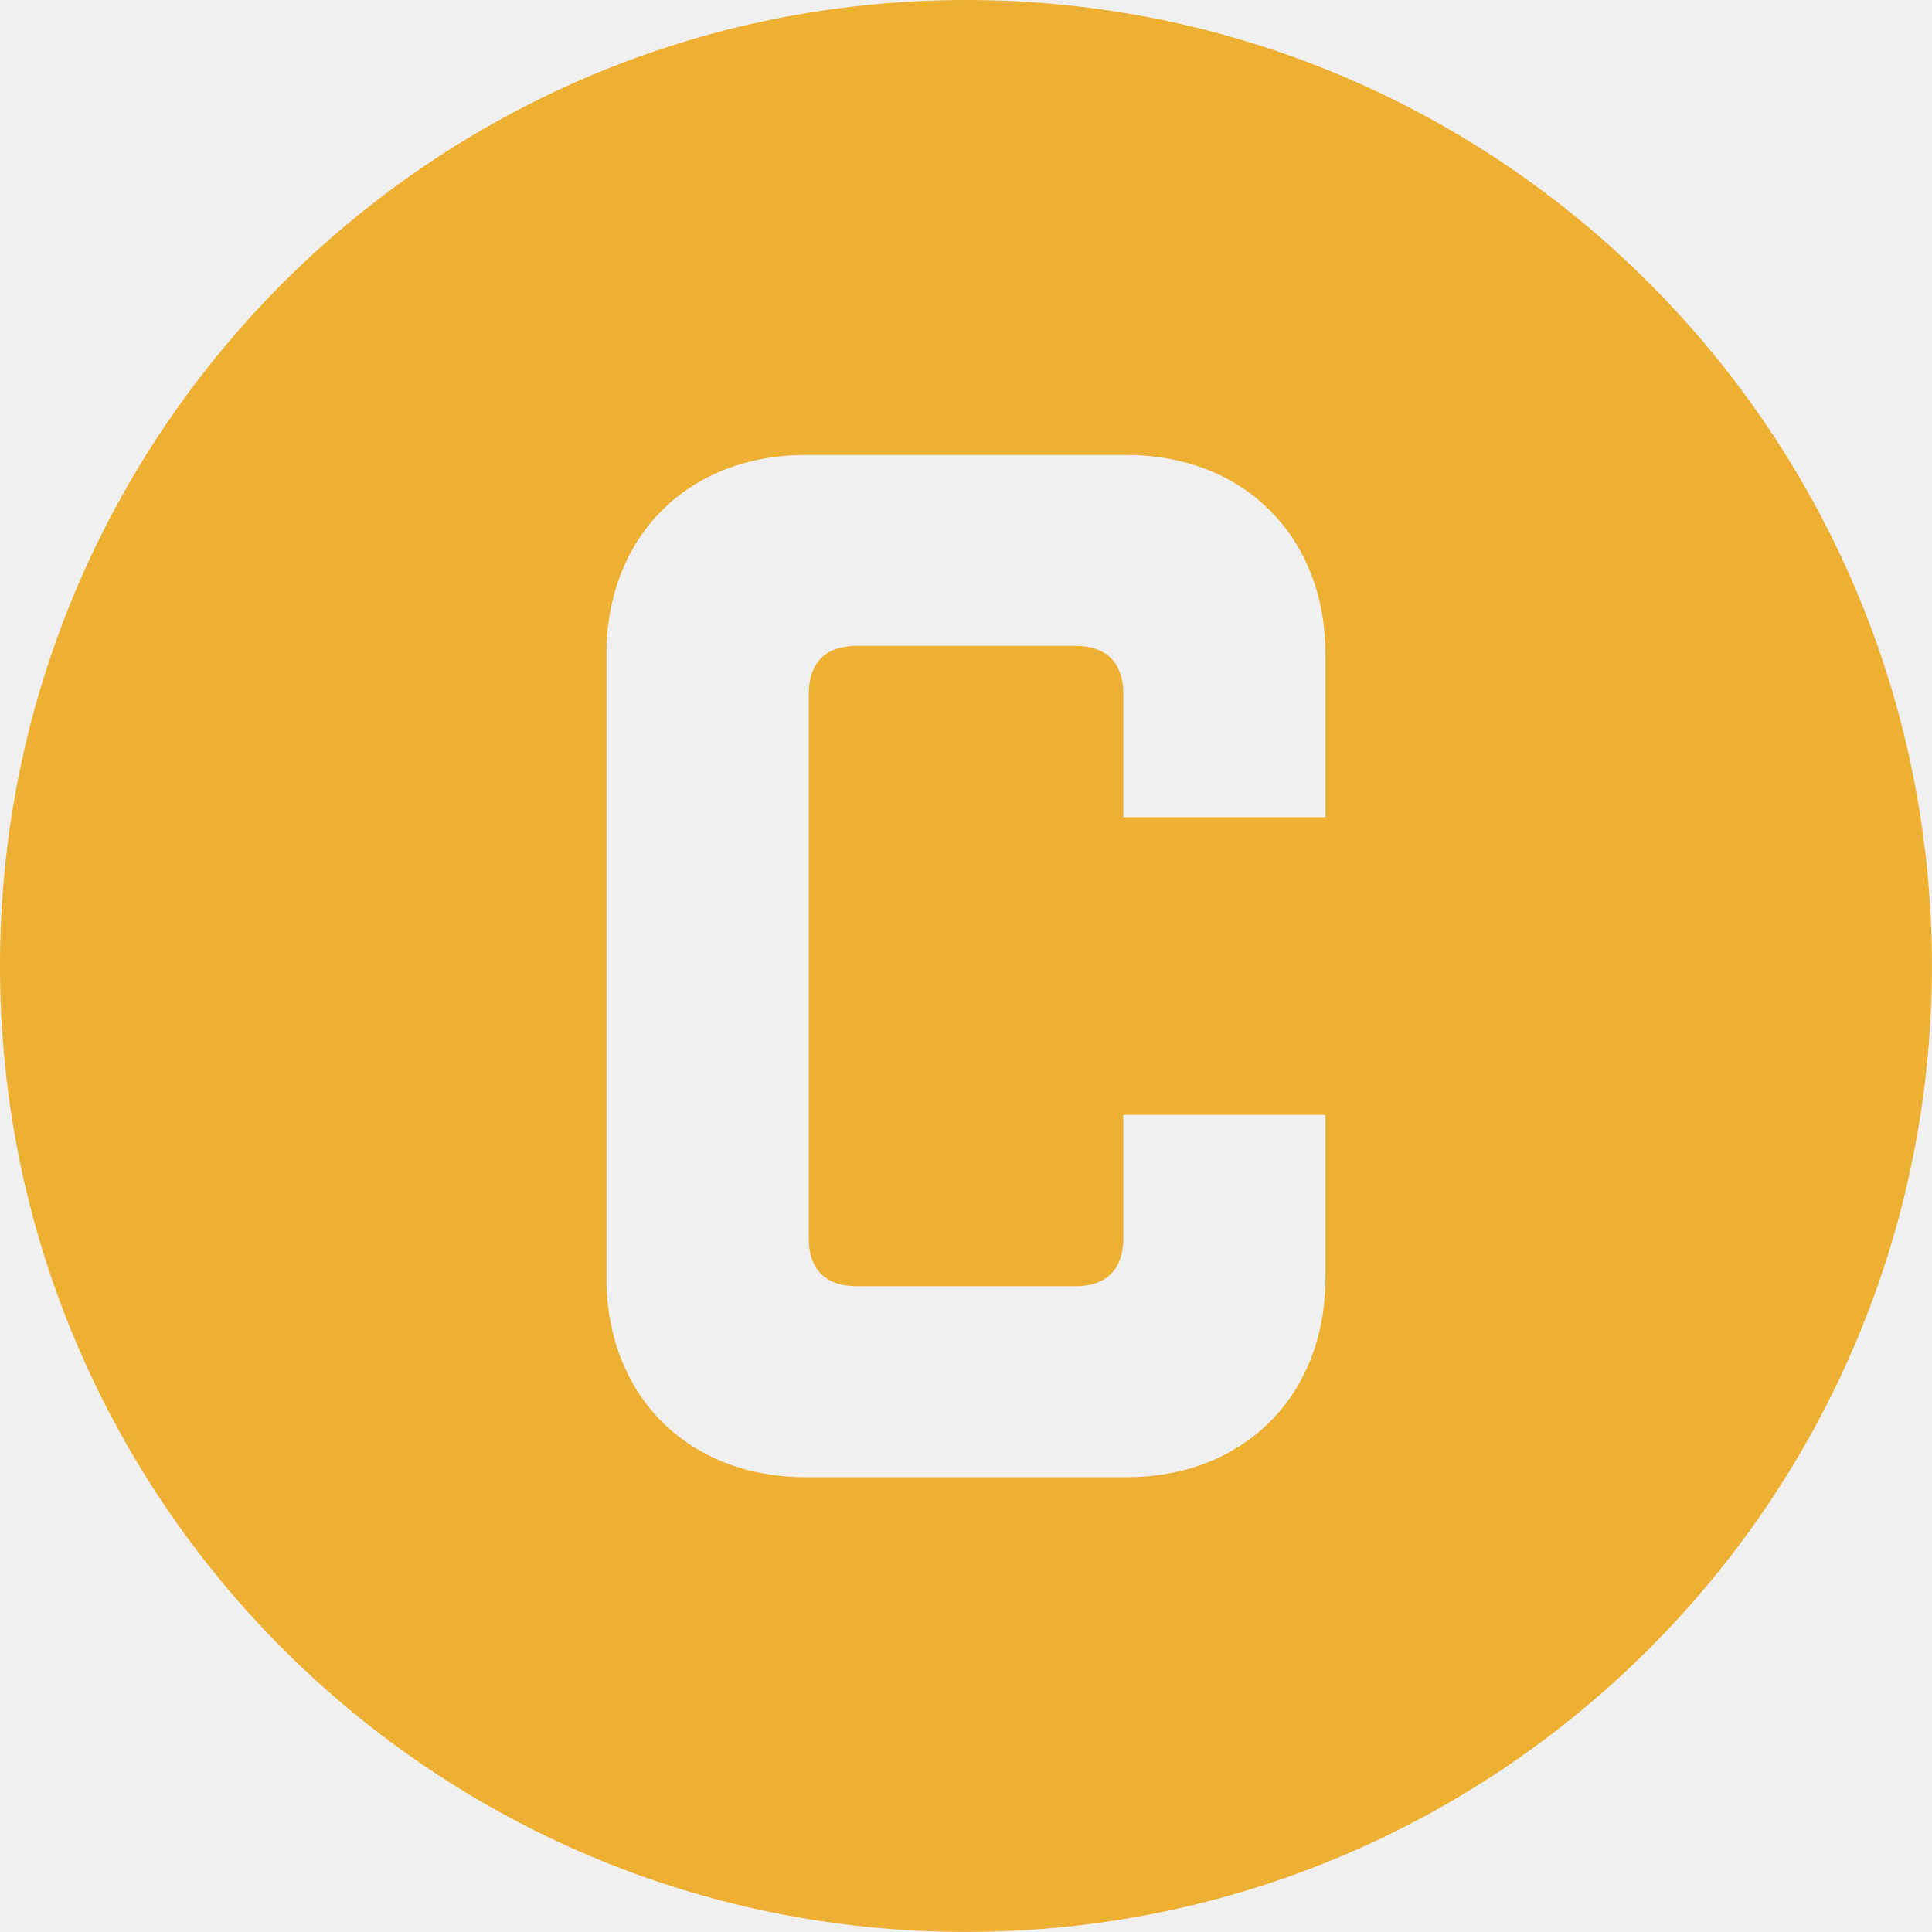
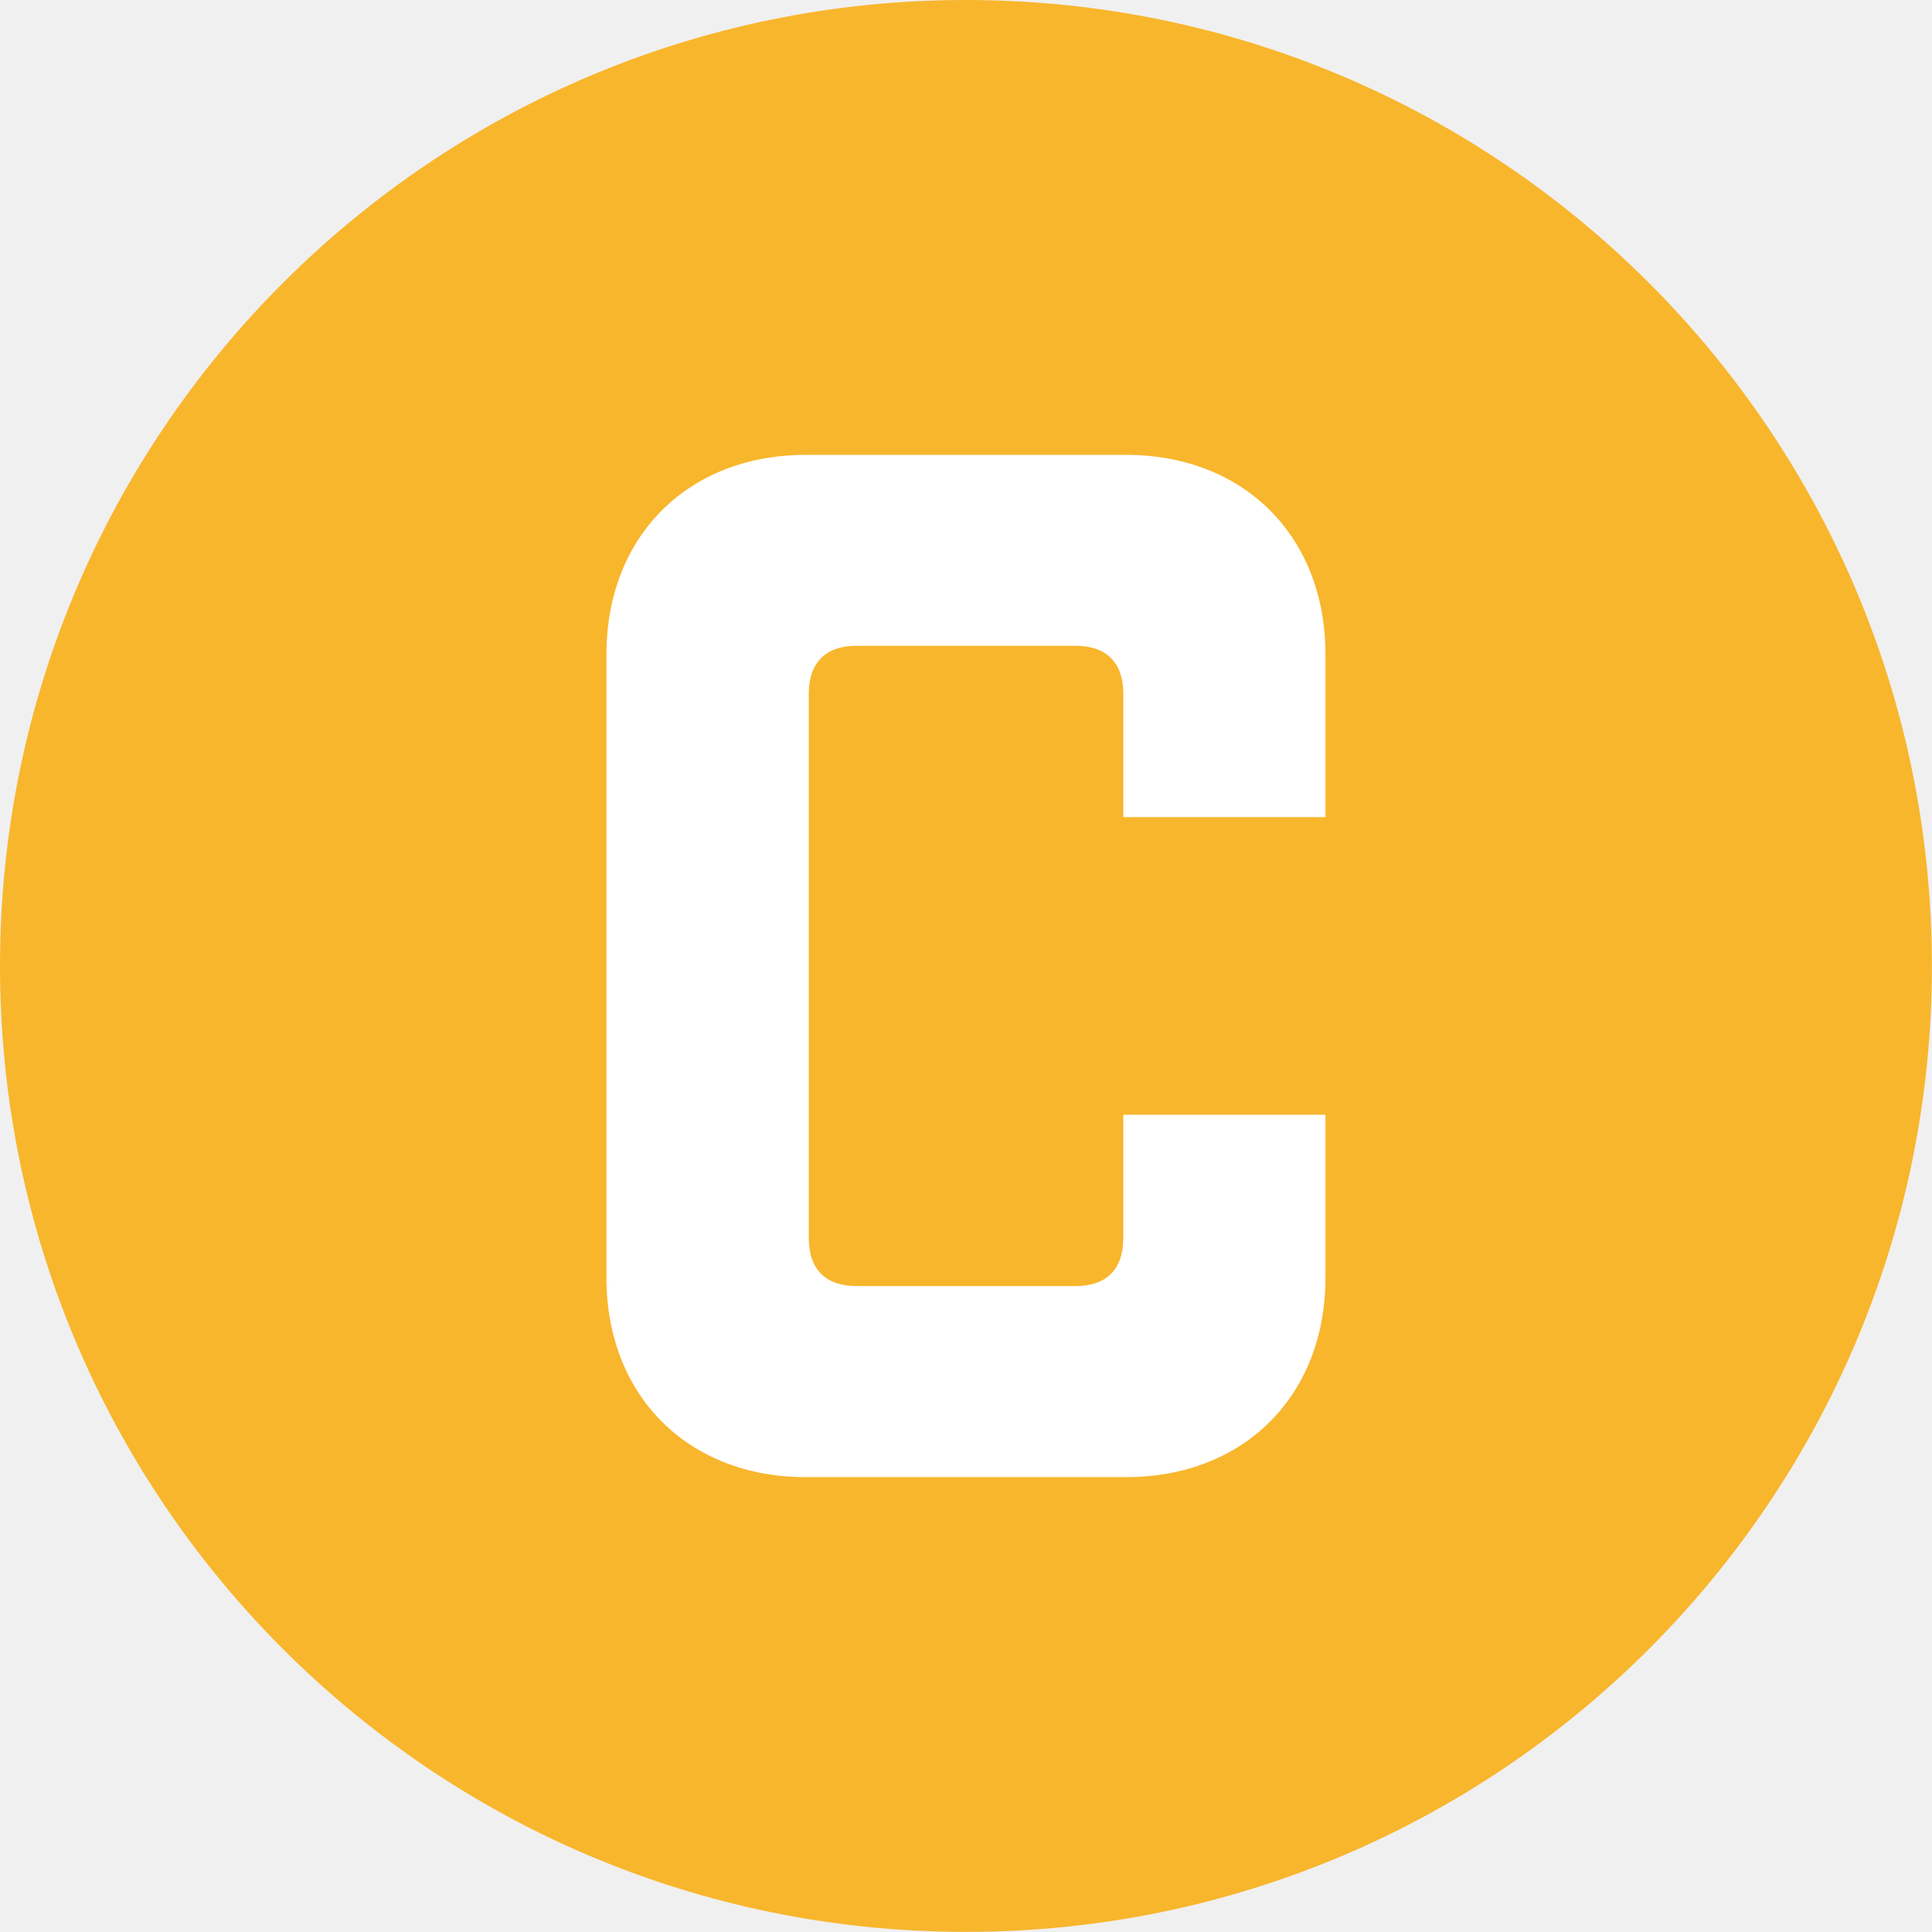
<svg xmlns="http://www.w3.org/2000/svg" id="_레이어_2" data-name="레이어 2" viewBox="0 0 197.93 197.93">
  <defs>
    <style>
      .cls-1 {
-         fill: #eeb033;
+         fill: #f8b62d;
+       }
+ 
+       .cls-1, .cls-2 {
        stroke-width: 0px;
+       }
+ 
+       .cls-2 {
+         fill: #fff;
      }
    </style>
  </defs>
  <g id="_레이어_1-2" data-name="레이어 1">
-     <path class="cls-1" d="M98.96,0C44.31,0,0,44.31,0,98.96s44.31,98.96,98.96,98.96,98.96-44.31,98.96-98.96S153.62,0,98.96,0ZM135.79,83.72h-20.71v-12.66c0-3.16-1.73-4.89-4.89-4.89h-22.44c-3.17,0-4.89,1.73-4.89,4.89v55.82c0,3.17,1.73,4.89,4.89,4.89h22.44c3.17,0,4.89-1.73,4.89-4.89v-12.66h20.71v16.69c0,12.09-8.34,20.43-20.43,20.43h-32.8c-12.08,0-20.43-8.34-20.43-20.43v-63.87c0-12.08,8.34-20.43,20.43-20.43h32.8c12.08,0,20.43,8.34,20.43,20.43v16.69Z" />
+     <circle class="cls-1" cx="98.96" cy="98.96" r="98.96" />
+     <path class="cls-2" d="M135.79,83.72v-16.69c0-12.08-8.34-20.43-20.43-20.43h-32.8c-12.08,0-20.43,8.34-20.43,20.43v63.87c0,12.09,8.34,20.43,20.43,20.43h32.8c12.08,0,20.43-8.34,20.43-20.43v-16.69h-20.71v12.66c0,3.16-1.73,4.89-4.89,4.89h-22.44c-3.16,0-4.89-1.73-4.89-4.89v-55.82c0-3.16,1.73-4.89,4.89-4.89h22.44c3.16,0,4.89,1.73,4.89,4.89v12.66h20.71Z" />
  </g>
</svg>
